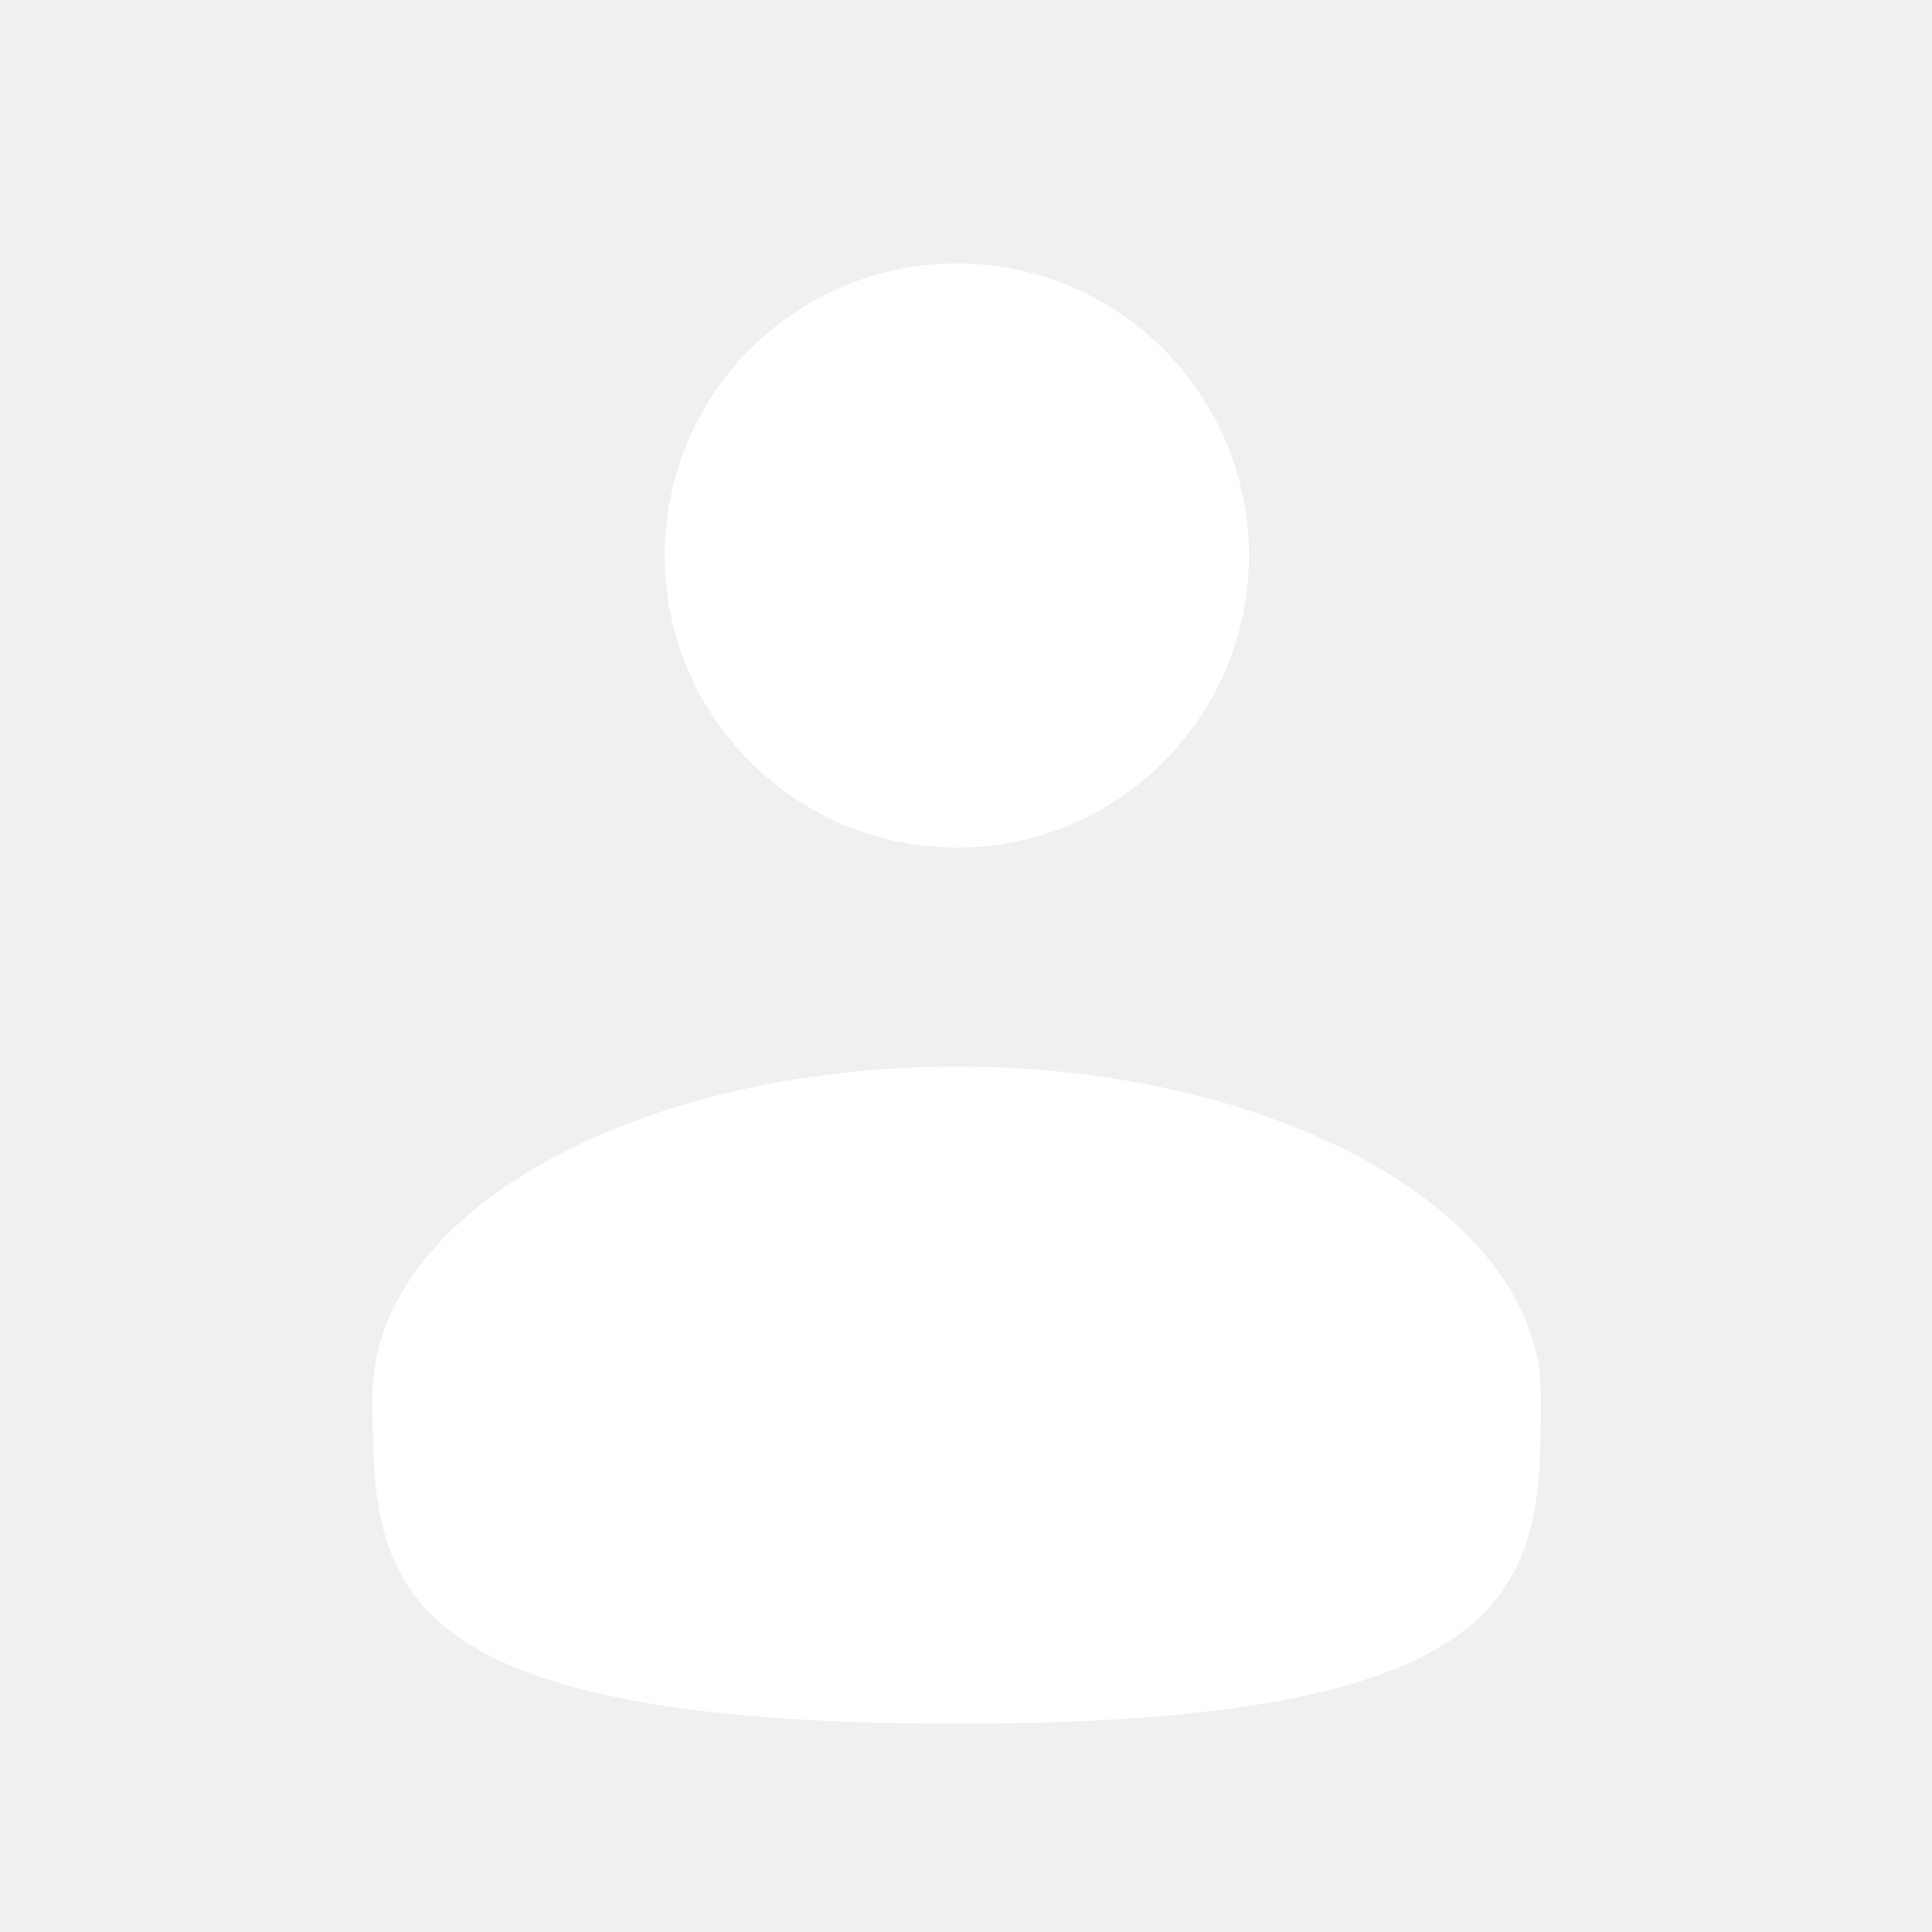
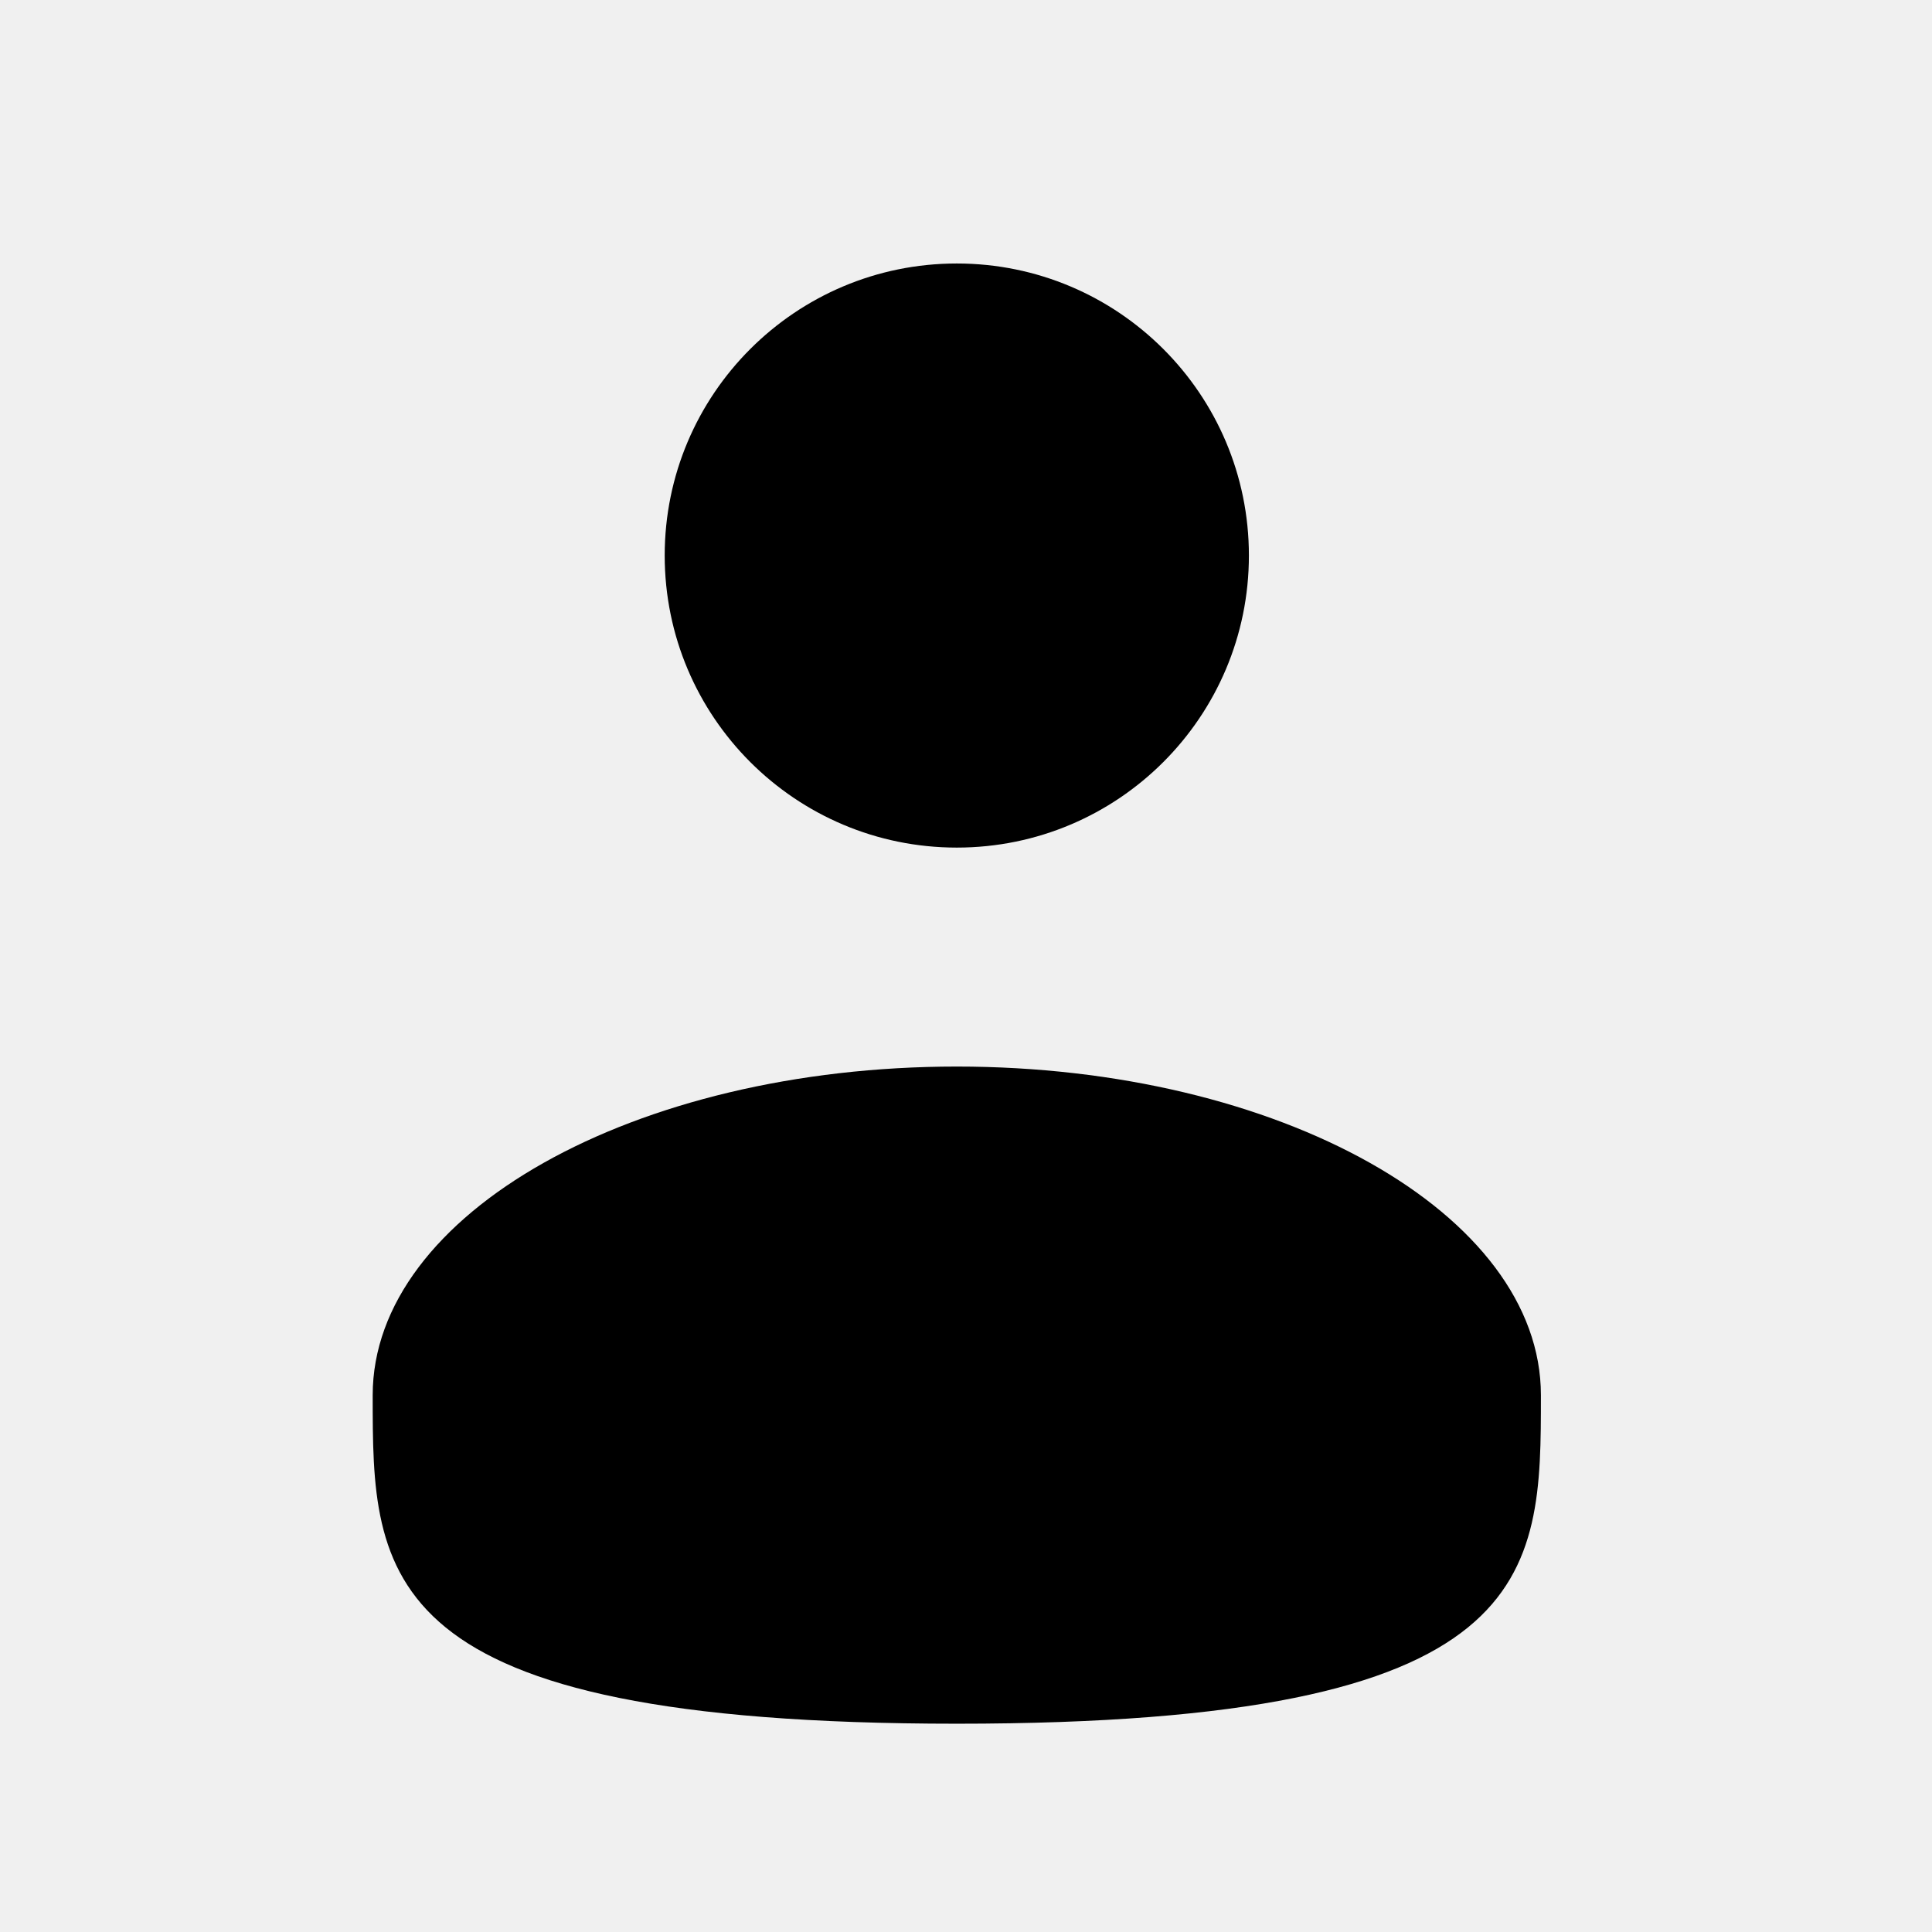
- <svg xmlns="http://www.w3.org/2000/svg" width="21" height="21" viewBox="0 0 21 21" fill="none">
-   <path d="M10.4 9.213C12.153 9.213 13.575 7.792 13.575 6.038C13.575 4.285 12.153 2.864 10.4 2.864C8.647 2.864 7.225 4.285 7.225 6.038C7.225 7.792 8.647 9.213 10.4 9.213Z" fill="white" />
-   <path d="M16.749 15.165C16.749 17.137 16.749 18.736 10.4 18.736C4.051 18.736 4.051 17.137 4.051 15.165C4.051 13.192 6.893 11.593 10.4 11.593C13.906 11.593 16.749 13.192 16.749 15.165Z" fill="white" />
+ <svg xmlns="http://www.w3.org/2000/svg" width="21" height="21" viewBox="0 0 21 21">
+   <path d="M10.4 9.213C12.153 9.213 13.575 7.792 13.575 6.038C13.575 4.285 12.153 2.864 10.4 2.864C8.647 2.864 7.225 4.285 7.225 6.038C7.225 7.792 8.647 9.213 10.4 9.213Z" />
+   <path d="M16.749 15.165C16.749 17.137 16.749 18.736 10.4 18.736C4.051 18.736 4.051 17.137 4.051 15.165C4.051 13.192 6.893 11.593 10.4 11.593C13.906 11.593 16.749 13.192 16.749 15.165Z" />
</svg>
